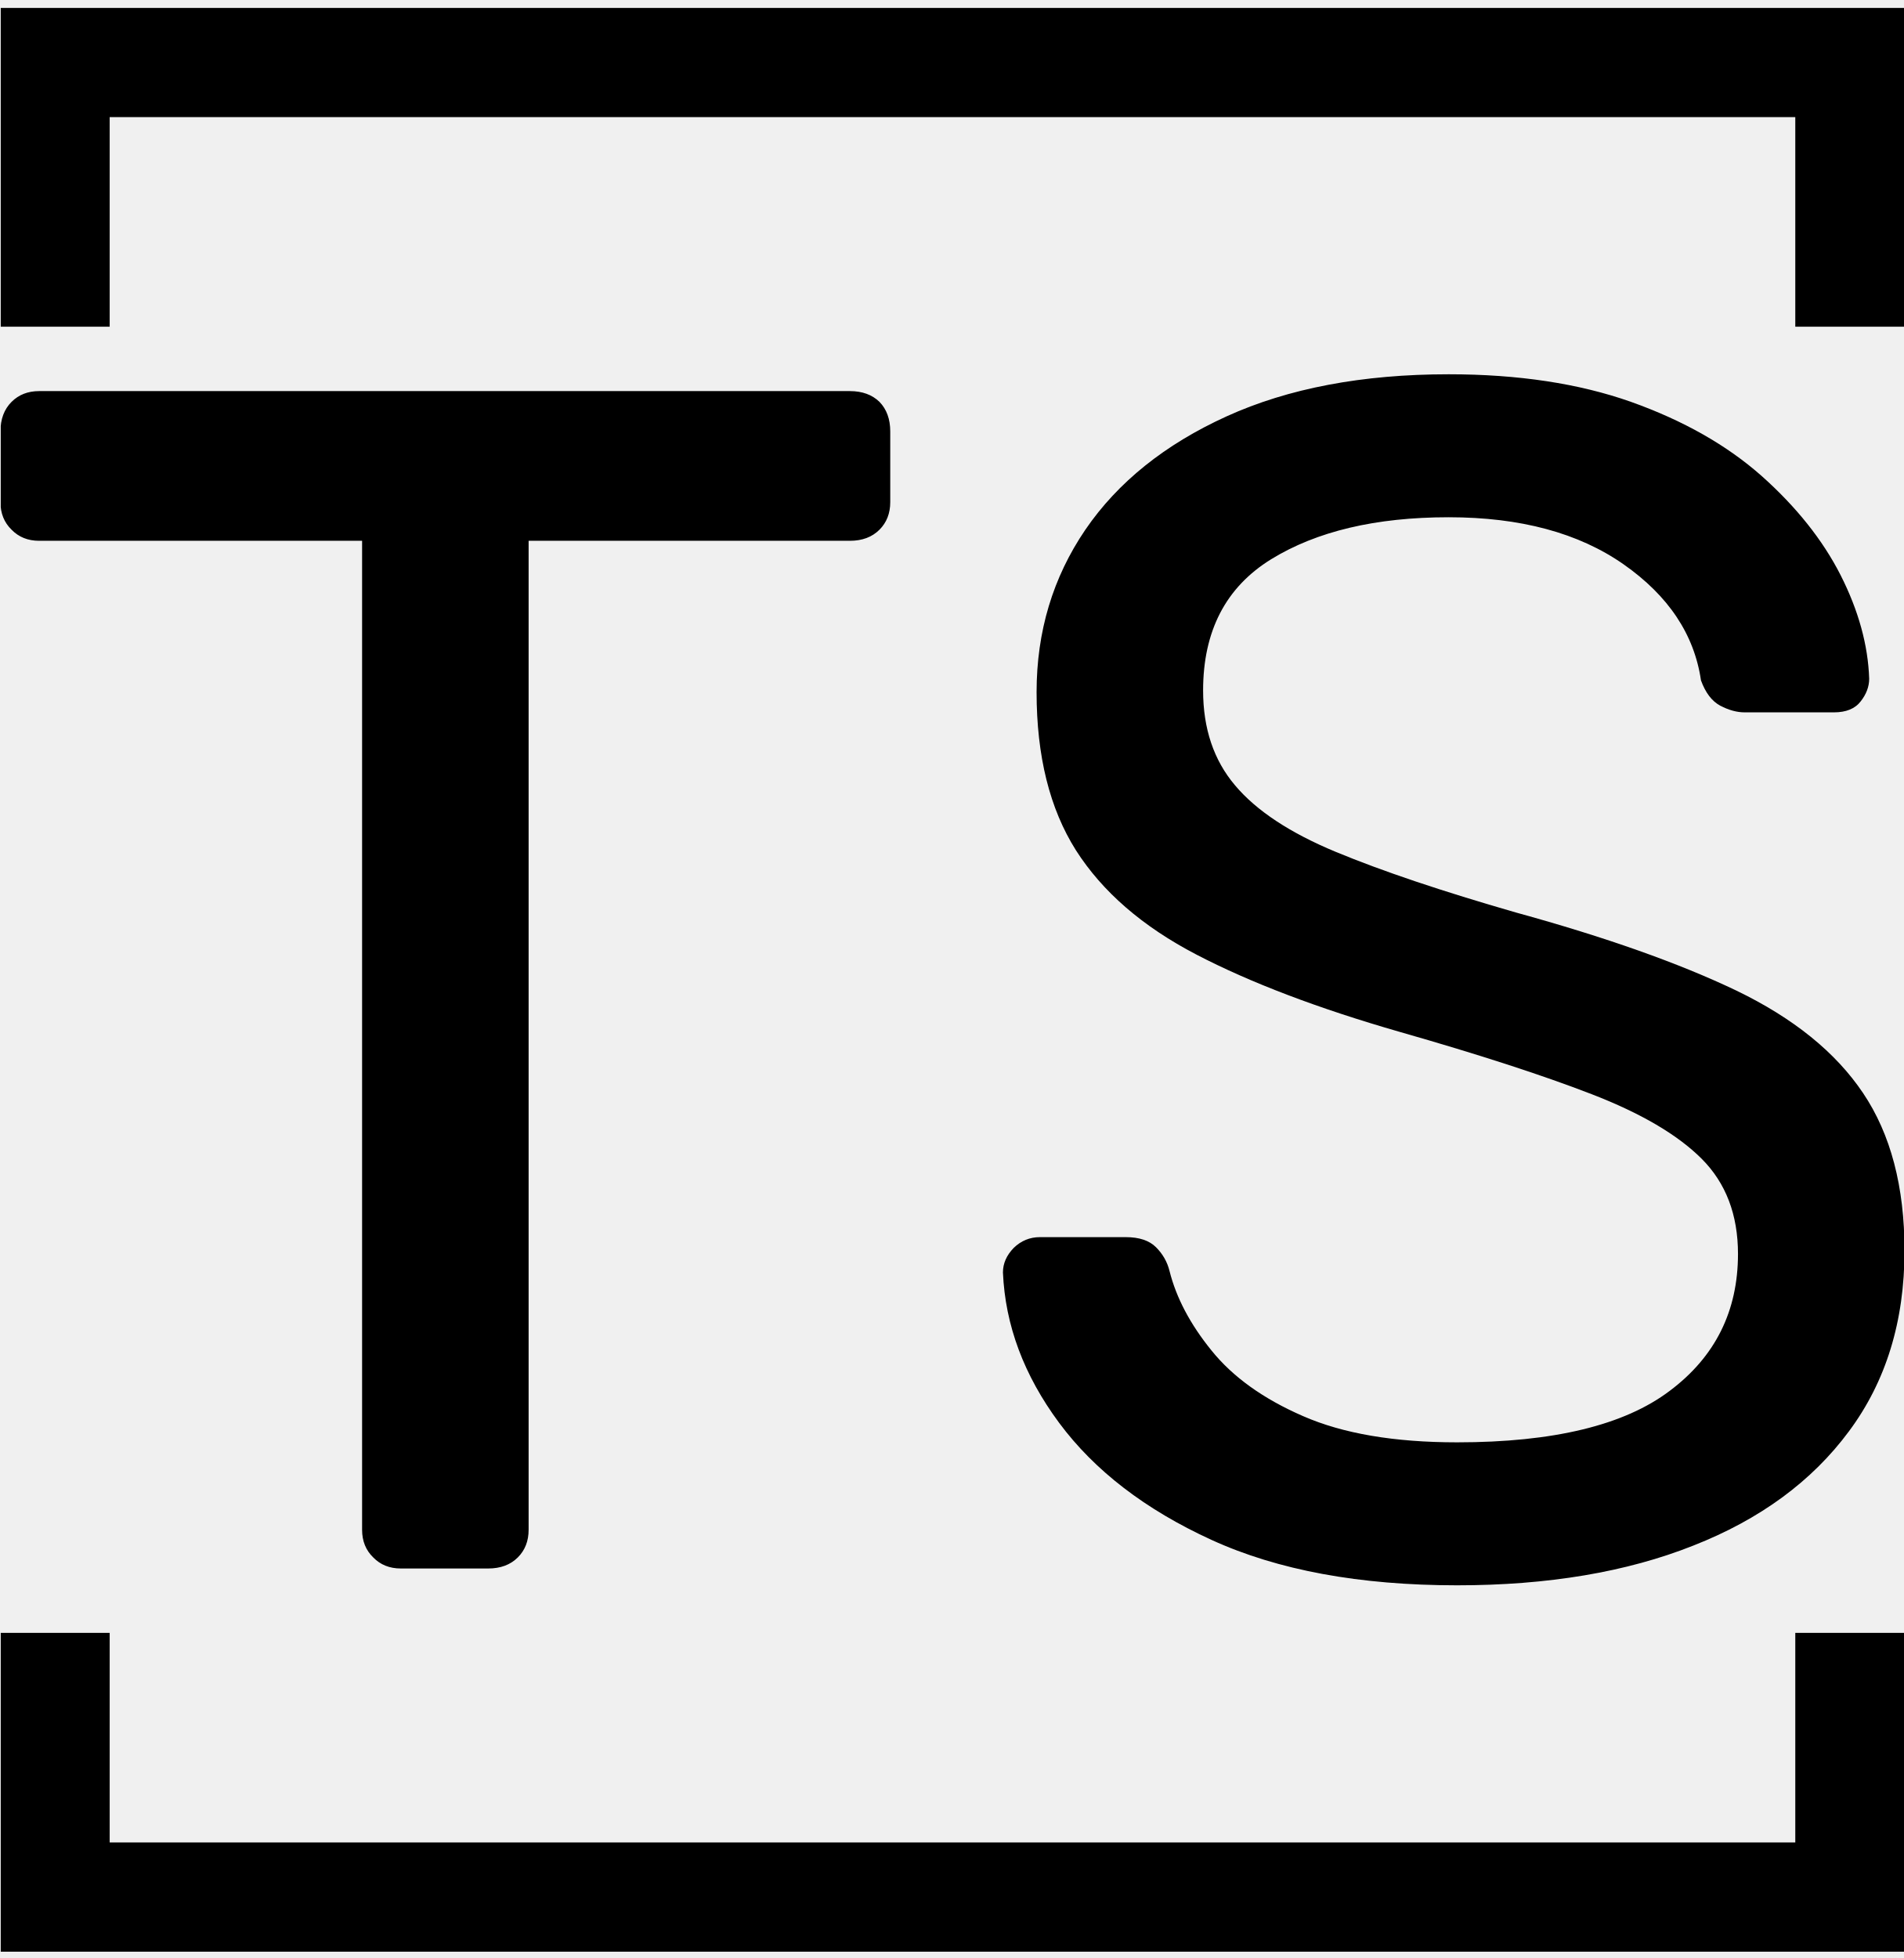
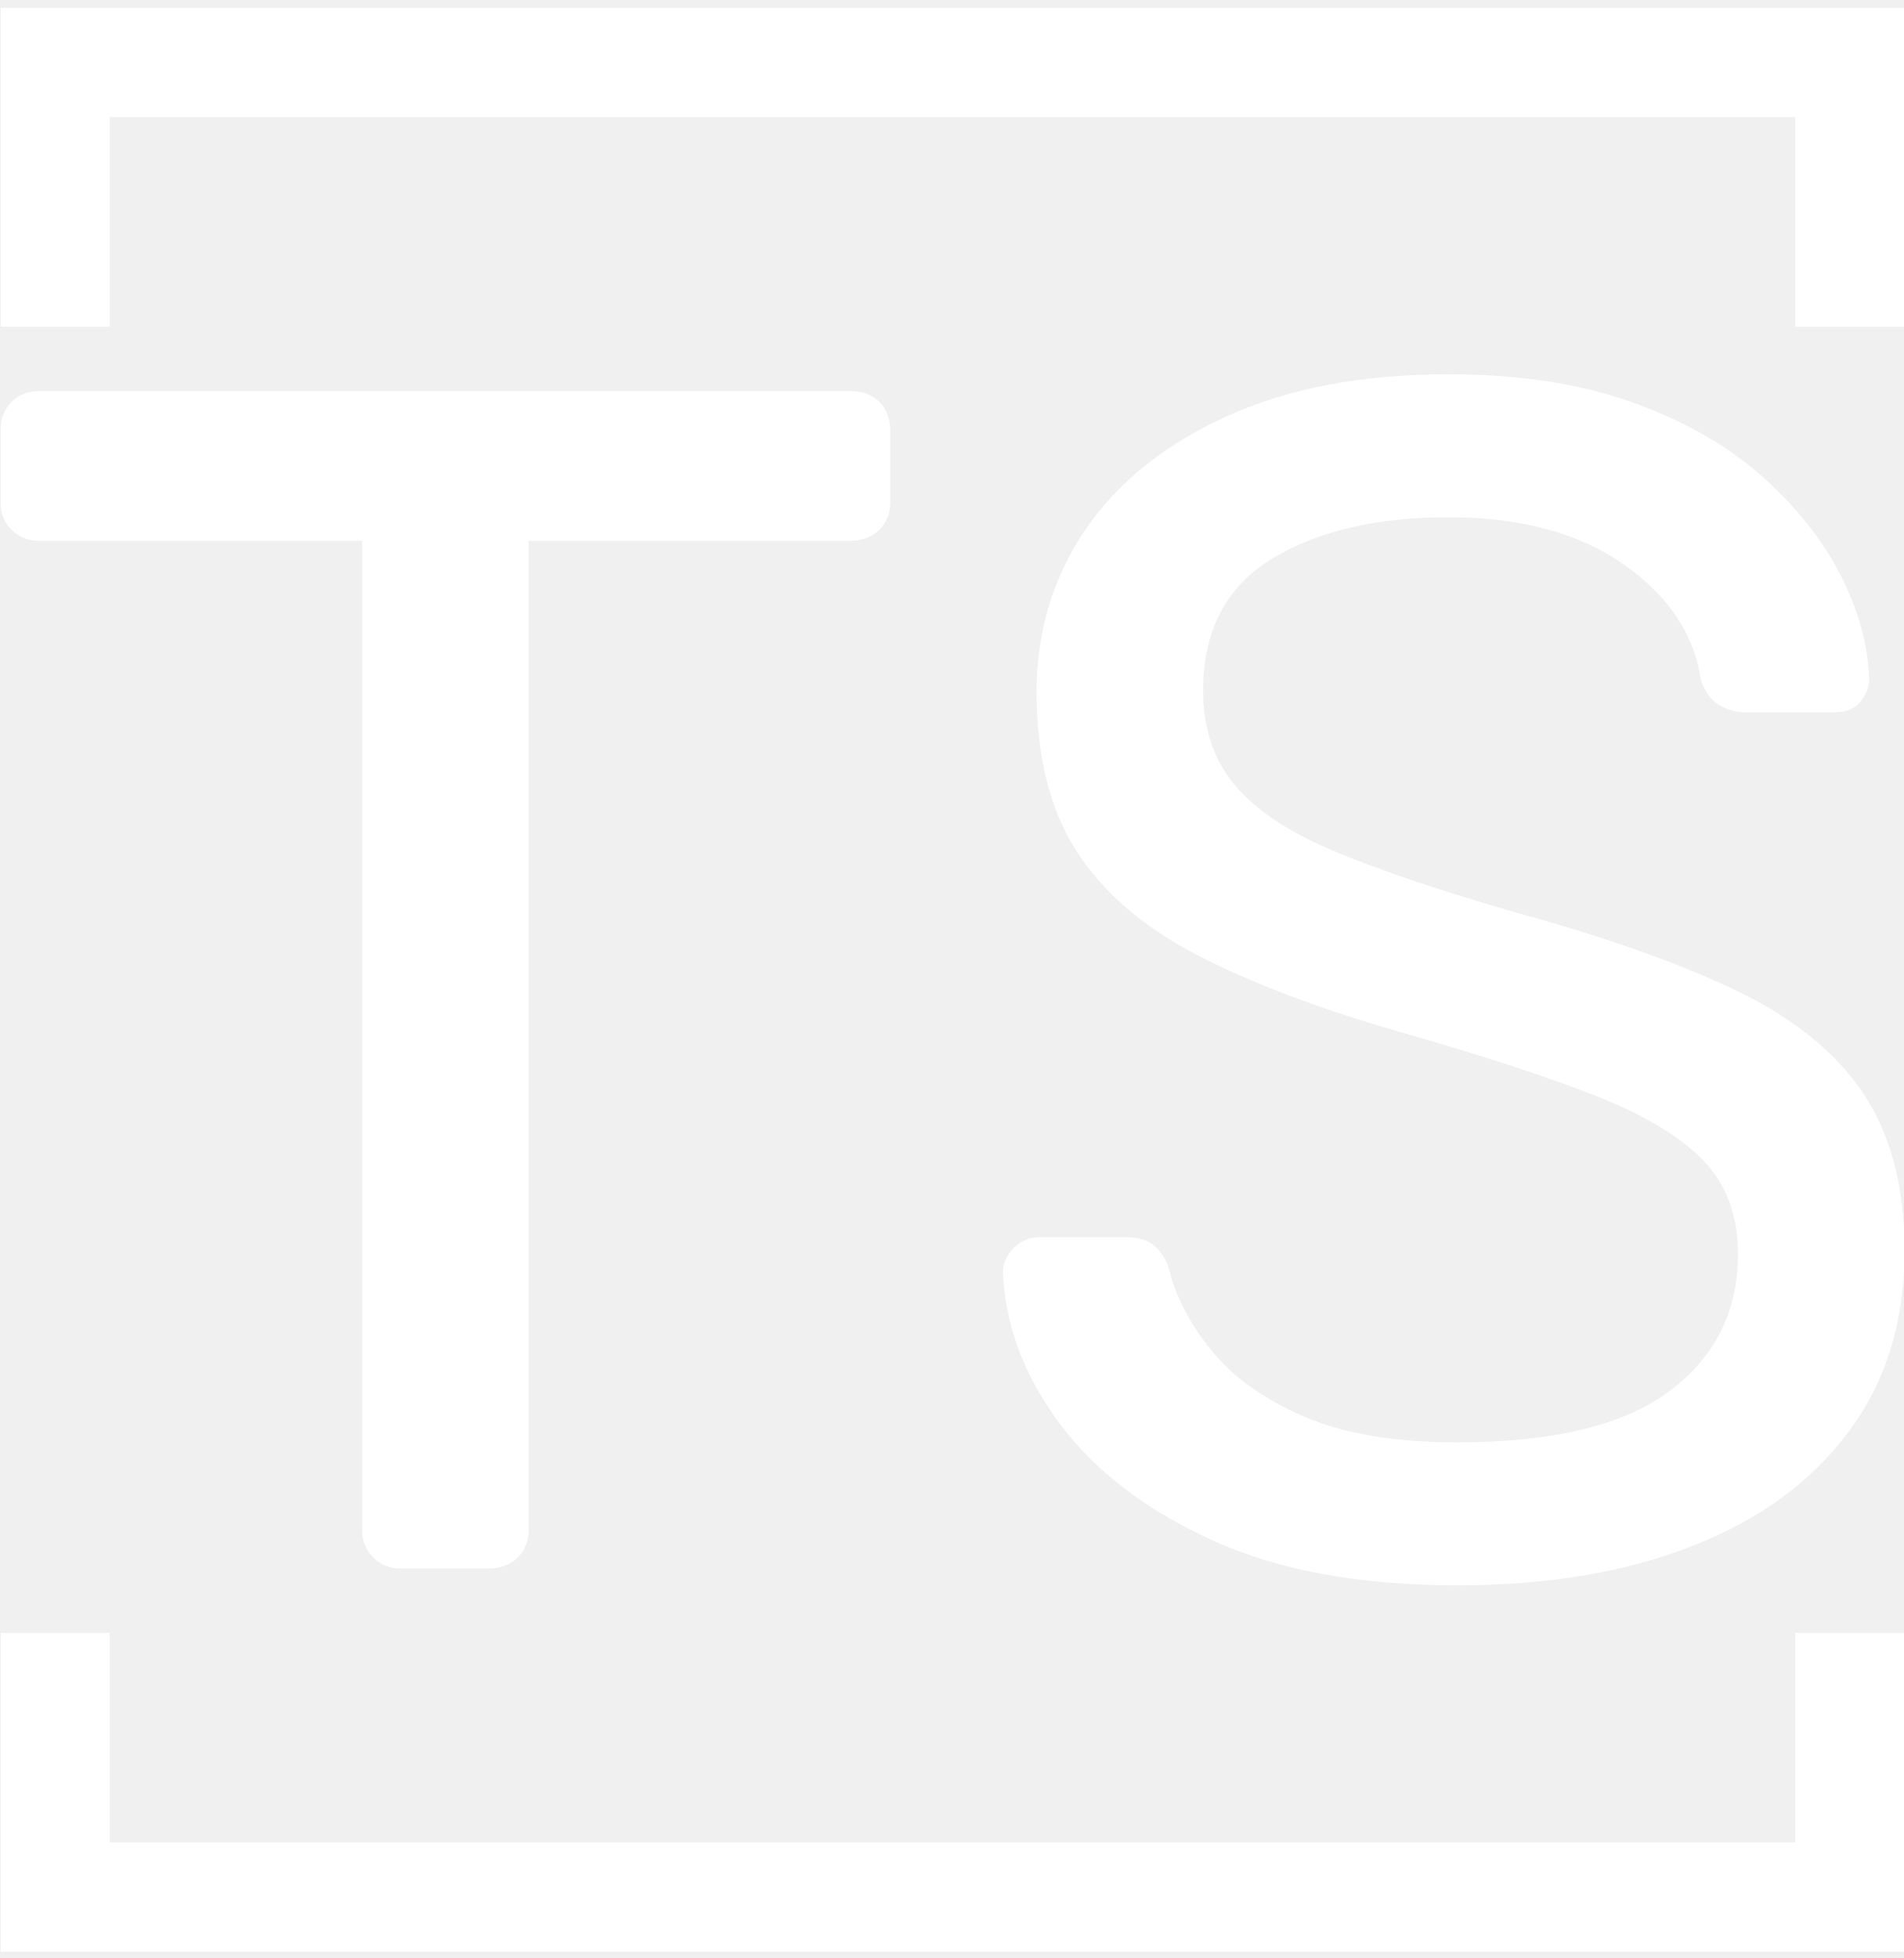
<svg xmlns="http://www.w3.org/2000/svg" version="1.1" width="1500" height="1543" viewBox="0 0 1500 1543">
  <g transform="matrix(1,0,0,1,0.5875,0.6246964)">
    <svg viewBox="0 0 240 247" data-background-color="#ffffff" preserveAspectRatio="xMidYMid meet" height="1543" width="1500">
      <g id="tight-bounds" transform="matrix(1,0,0,1,-0.094,-0.1)">
        <svg viewBox="0 0 240.188 247.2" height="247.2" width="240.188">
          <g>
            <svg />
          </g>
          <g>
            <svg viewBox="0 0 240.188 247.2" height="247.2" width="240.188">
              <g transform="matrix(1,0,0,1,0,47.2152)">
                <svg viewBox="0 0 240.188 152.77" height="152.77" width="240.188">
                  <g>
                    <svg viewBox="0 0 240.188 152.77" height="152.77" width="240.188">
                      <g>
                        <svg viewBox="0 0 240.188 152.77" height="152.77" width="240.188">
                          <g>
                            <svg viewBox="0 0 240.188 152.77" height="152.77" width="240.188">
                              <g id="textblocktransform">
                                <svg viewBox="0 0 240.188 152.77" height="152.77" width="240.188" id="textblock">
                                  <g>
                                    <svg viewBox="0 0 240.188 152.77" height="152.77" width="240.188">
                                      <g transform="matrix(1,0,0,1,0,0)">
                                        <svg width="240.188" viewBox="1.25 -35.5 56.6 36" height="152.77" data-palette-color="#000000">
-                                           <path d="M15.75 0L13.15 0Q12.65 0 12.33-0.33 12-0.65 12-1.15L12-1.15 12-30.55 2.4-30.55Q1.9-30.55 1.58-30.88 1.25-31.2 1.25-31.7L1.25-31.7 1.25-33.8Q1.25-34.35 1.58-34.68 1.9-35 2.4-35L2.4-35 26.5-35Q27.05-35 27.38-34.68 27.7-34.35 27.7-33.8L27.7-33.8 27.7-31.7Q27.7-31.2 27.38-30.88 27.05-30.55 26.5-30.55L26.5-30.55 16.95-30.55 16.95-1.15Q16.95-0.65 16.63-0.33 16.3 0 15.75 0L15.75 0ZM44.55 0.5L44.55 0.5Q40.2 0.5 37.25-0.85 34.3-2.2 32.72-4.33 31.15-6.45 31.05-8.8L31.05-8.8Q31.05-9.2 31.37-9.53 31.7-9.85 32.15-9.85L32.15-9.85 34.7-9.85Q35.3-9.85 35.6-9.55 35.9-9.25 36-8.85L36-8.85Q36.3-7.65 37.25-6.48 38.2-5.3 39.97-4.53 41.75-3.75 44.55-3.75L44.55-3.75Q48.85-3.75 50.87-5.28 52.9-6.8 52.9-9.35L52.9-9.35Q52.9-11.1 51.82-12.18 50.75-13.25 48.55-14.1 46.35-14.95 42.85-15.95L42.85-15.95Q39.2-17 36.8-18.25 34.4-19.5 33.22-21.35 32.05-23.2 32.05-26.05L32.05-26.05Q32.05-28.75 33.5-30.88 34.95-33 37.7-34.25 40.45-35.5 44.3-35.5L44.3-35.5Q47.4-35.5 49.72-34.68 52.05-33.85 53.6-32.48 55.15-31.1 55.95-29.53 56.75-27.95 56.8-26.45L56.8-26.45Q56.8-26.1 56.55-25.78 56.3-25.45 55.75-25.45L55.75-25.45 53.1-25.45Q52.75-25.45 52.37-25.65 52-25.85 51.8-26.4L51.8-26.4Q51.5-28.45 49.5-29.85 47.5-31.25 44.3-31.25L44.3-31.25Q41.05-31.25 39.02-30 37-28.75 37-26.1L37-26.1Q37-24.4 37.95-23.28 38.9-22.15 40.95-21.3 43-20.45 46.3-19.5L46.3-19.5Q50.3-18.4 52.85-17.18 55.4-15.95 56.62-14.13 57.85-12.3 57.85-9.45L57.85-9.45Q57.85-6.3 56.2-4.08 54.55-1.85 51.57-0.68 48.6 0.5 44.55 0.5Z" opacity="1" transform="matrix(1,0,0,1,0,0)" fill="#000000" class="wordmark-text-0" data-fill-palette-color="primary" id="text-0" />
+                                           <path d="M15.75 0L13.15 0Q12.65 0 12.33-0.33 12-0.65 12-1.15L12-1.15 12-30.55 2.4-30.55Q1.9-30.55 1.58-30.88 1.25-31.2 1.25-31.7L1.25-31.7 1.25-33.8Q1.25-34.35 1.58-34.68 1.9-35 2.4-35L2.4-35 26.5-35Q27.05-35 27.38-34.68 27.7-34.35 27.7-33.8L27.7-33.8 27.7-31.7Q27.7-31.2 27.38-30.88 27.05-30.55 26.5-30.55L26.5-30.55 16.95-30.55 16.95-1.15Q16.95-0.65 16.63-0.33 16.3 0 15.75 0L15.75 0ZM44.55 0.5L44.55 0.5Q40.2 0.5 37.25-0.85 34.3-2.2 32.72-4.33 31.15-6.45 31.05-8.8L31.05-8.8Q31.05-9.2 31.37-9.53 31.7-9.85 32.15-9.85L32.15-9.85 34.7-9.85Q35.3-9.85 35.6-9.55 35.9-9.25 36-8.85L36-8.85Q36.3-7.65 37.25-6.48 38.2-5.3 39.97-4.53 41.75-3.75 44.55-3.75L44.55-3.75Q48.85-3.75 50.87-5.28 52.9-6.8 52.9-9.35L52.9-9.35Q52.9-11.1 51.82-12.18 50.75-13.25 48.55-14.1 46.35-14.95 42.85-15.95L42.85-15.95Q39.2-17 36.8-18.25 34.4-19.5 33.22-21.35 32.05-23.2 32.05-26.05L32.05-26.05Q32.05-28.75 33.5-30.88 34.95-33 37.7-34.25 40.45-35.5 44.3-35.5L44.3-35.5Q47.4-35.5 49.72-34.68 52.05-33.85 53.6-32.48 55.15-31.1 55.95-29.53 56.75-27.95 56.8-26.45L56.8-26.45Q56.8-26.1 56.55-25.78 56.3-25.45 55.75-25.45L55.75-25.45 53.1-25.45Q52.75-25.45 52.37-25.65 52-25.85 51.8-26.4L51.8-26.4Q51.5-28.45 49.5-29.85 47.5-31.25 44.3-31.25L44.3-31.25Q41.05-31.25 39.02-30 37-28.75 37-26.1L37-26.1Q37-24.4 37.95-23.28 38.9-22.15 40.95-21.3 43-20.45 46.3-19.5L46.3-19.5Q50.3-18.4 52.85-17.18 55.4-15.95 56.62-14.13 57.85-12.3 57.85-9.45L57.85-9.45Q57.85-6.3 56.2-4.08 54.55-1.85 51.57-0.68 48.6 0.5 44.55 0.5Z" opacity="1" transform="matrix(1,0,0,1,0,0)" fill="#FFFFFF" class="wordmark-text-0" data-fill-palette-color="primary" id="text-0" />
                                        </svg>
                                      </g>
                                    </svg>
                                  </g>
                                </svg>
                              </g>
                            </svg>
                          </g>
                          <g />
                        </svg>
                      </g>
                    </svg>
                  </g>
                </svg>
              </g>
-               <path d="M0 41.215L0 1 240.188 1 240.188 41.215 226.411 41.215 226.411 14.777 13.777 14.777 13.777 41.215 0 41.215M0 205.985L0 246.2 240.188 246.2 240.188 205.985 226.411 205.985 226.411 232.423 13.777 232.423 13.777 205.985 0 205.985" fill="#000000" stroke="transparent" data-fill-palette-color="tertiary" />
+               <path d="M0 41.215L0 1 240.188 1 240.188 41.215 226.411 41.215 226.411 14.777 13.777 14.777 13.777 41.215 0 41.215M0 205.985L0 246.2 240.188 246.2 240.188 205.985 226.411 205.985 226.411 232.423 13.777 232.423 13.777 205.985 0 205.985" fill="#FFFFFF" stroke="transparent" data-fill-palette-color="tertiary" />
            </svg>
          </g>
          <defs />
        </svg>
        <rect width="240.188" height="247.2" fill="none" stroke="none" visibility="hidden" />
      </g>
    </svg>
  </g>
</svg>
